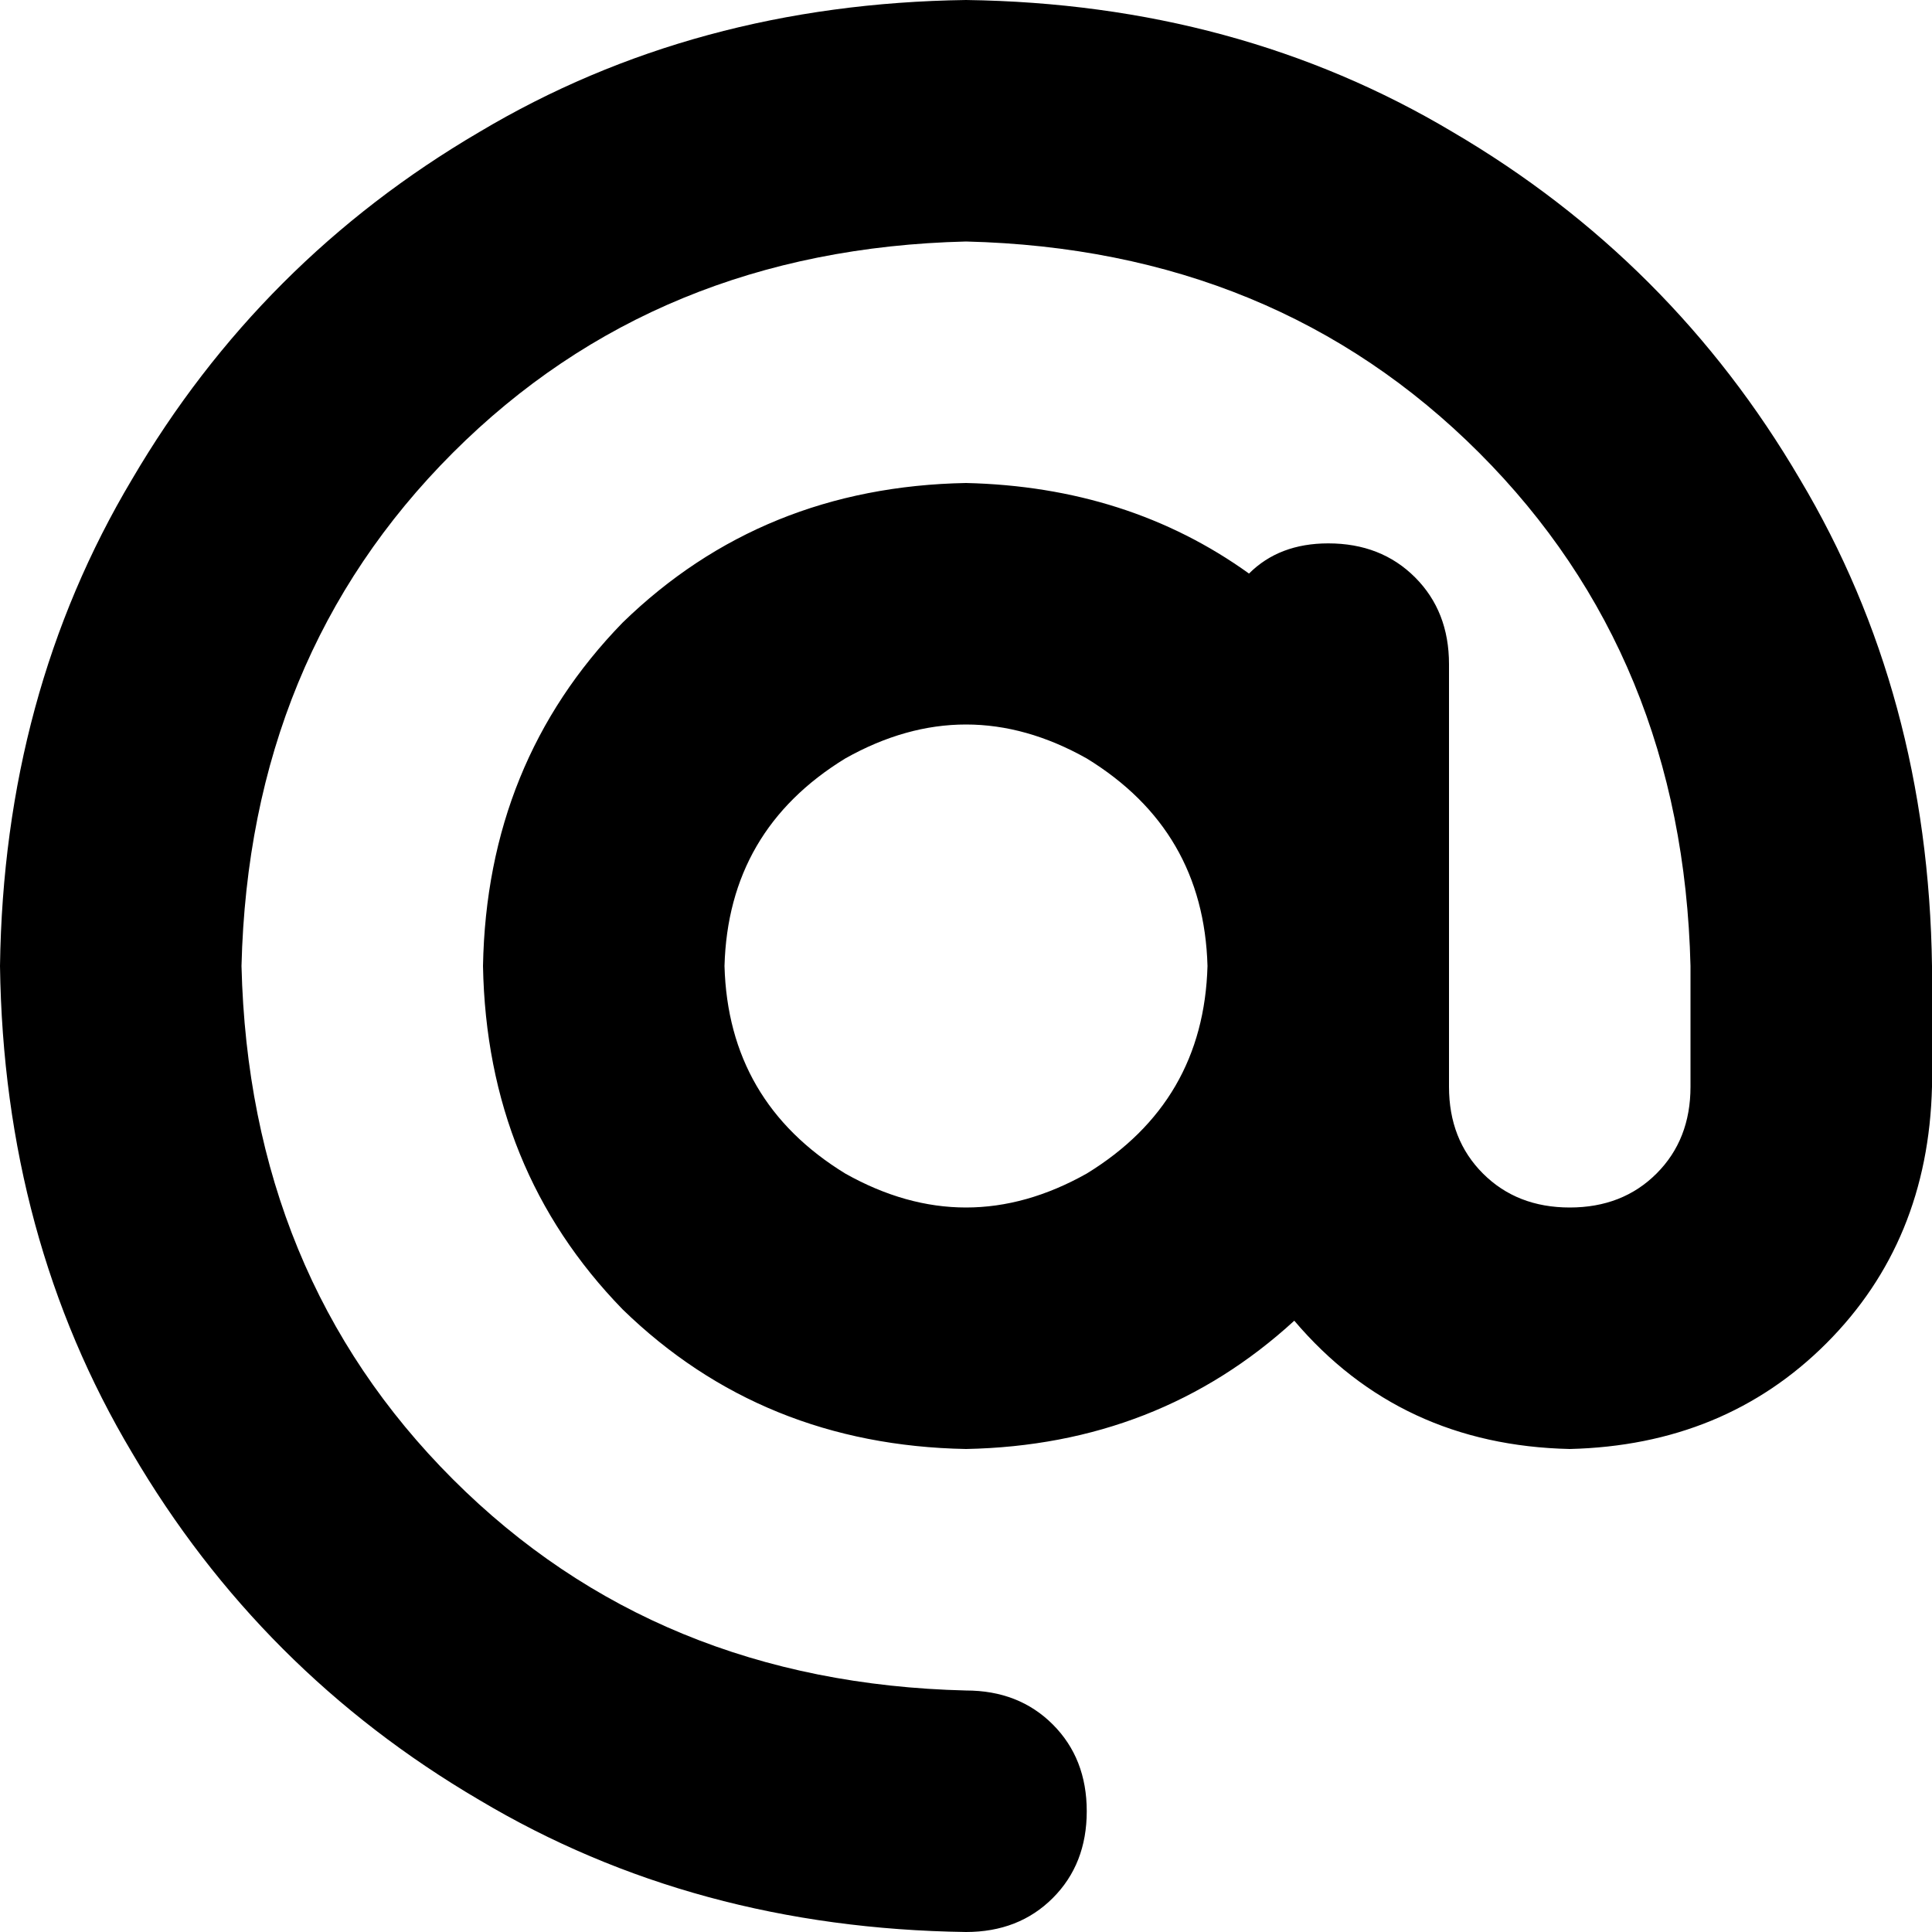
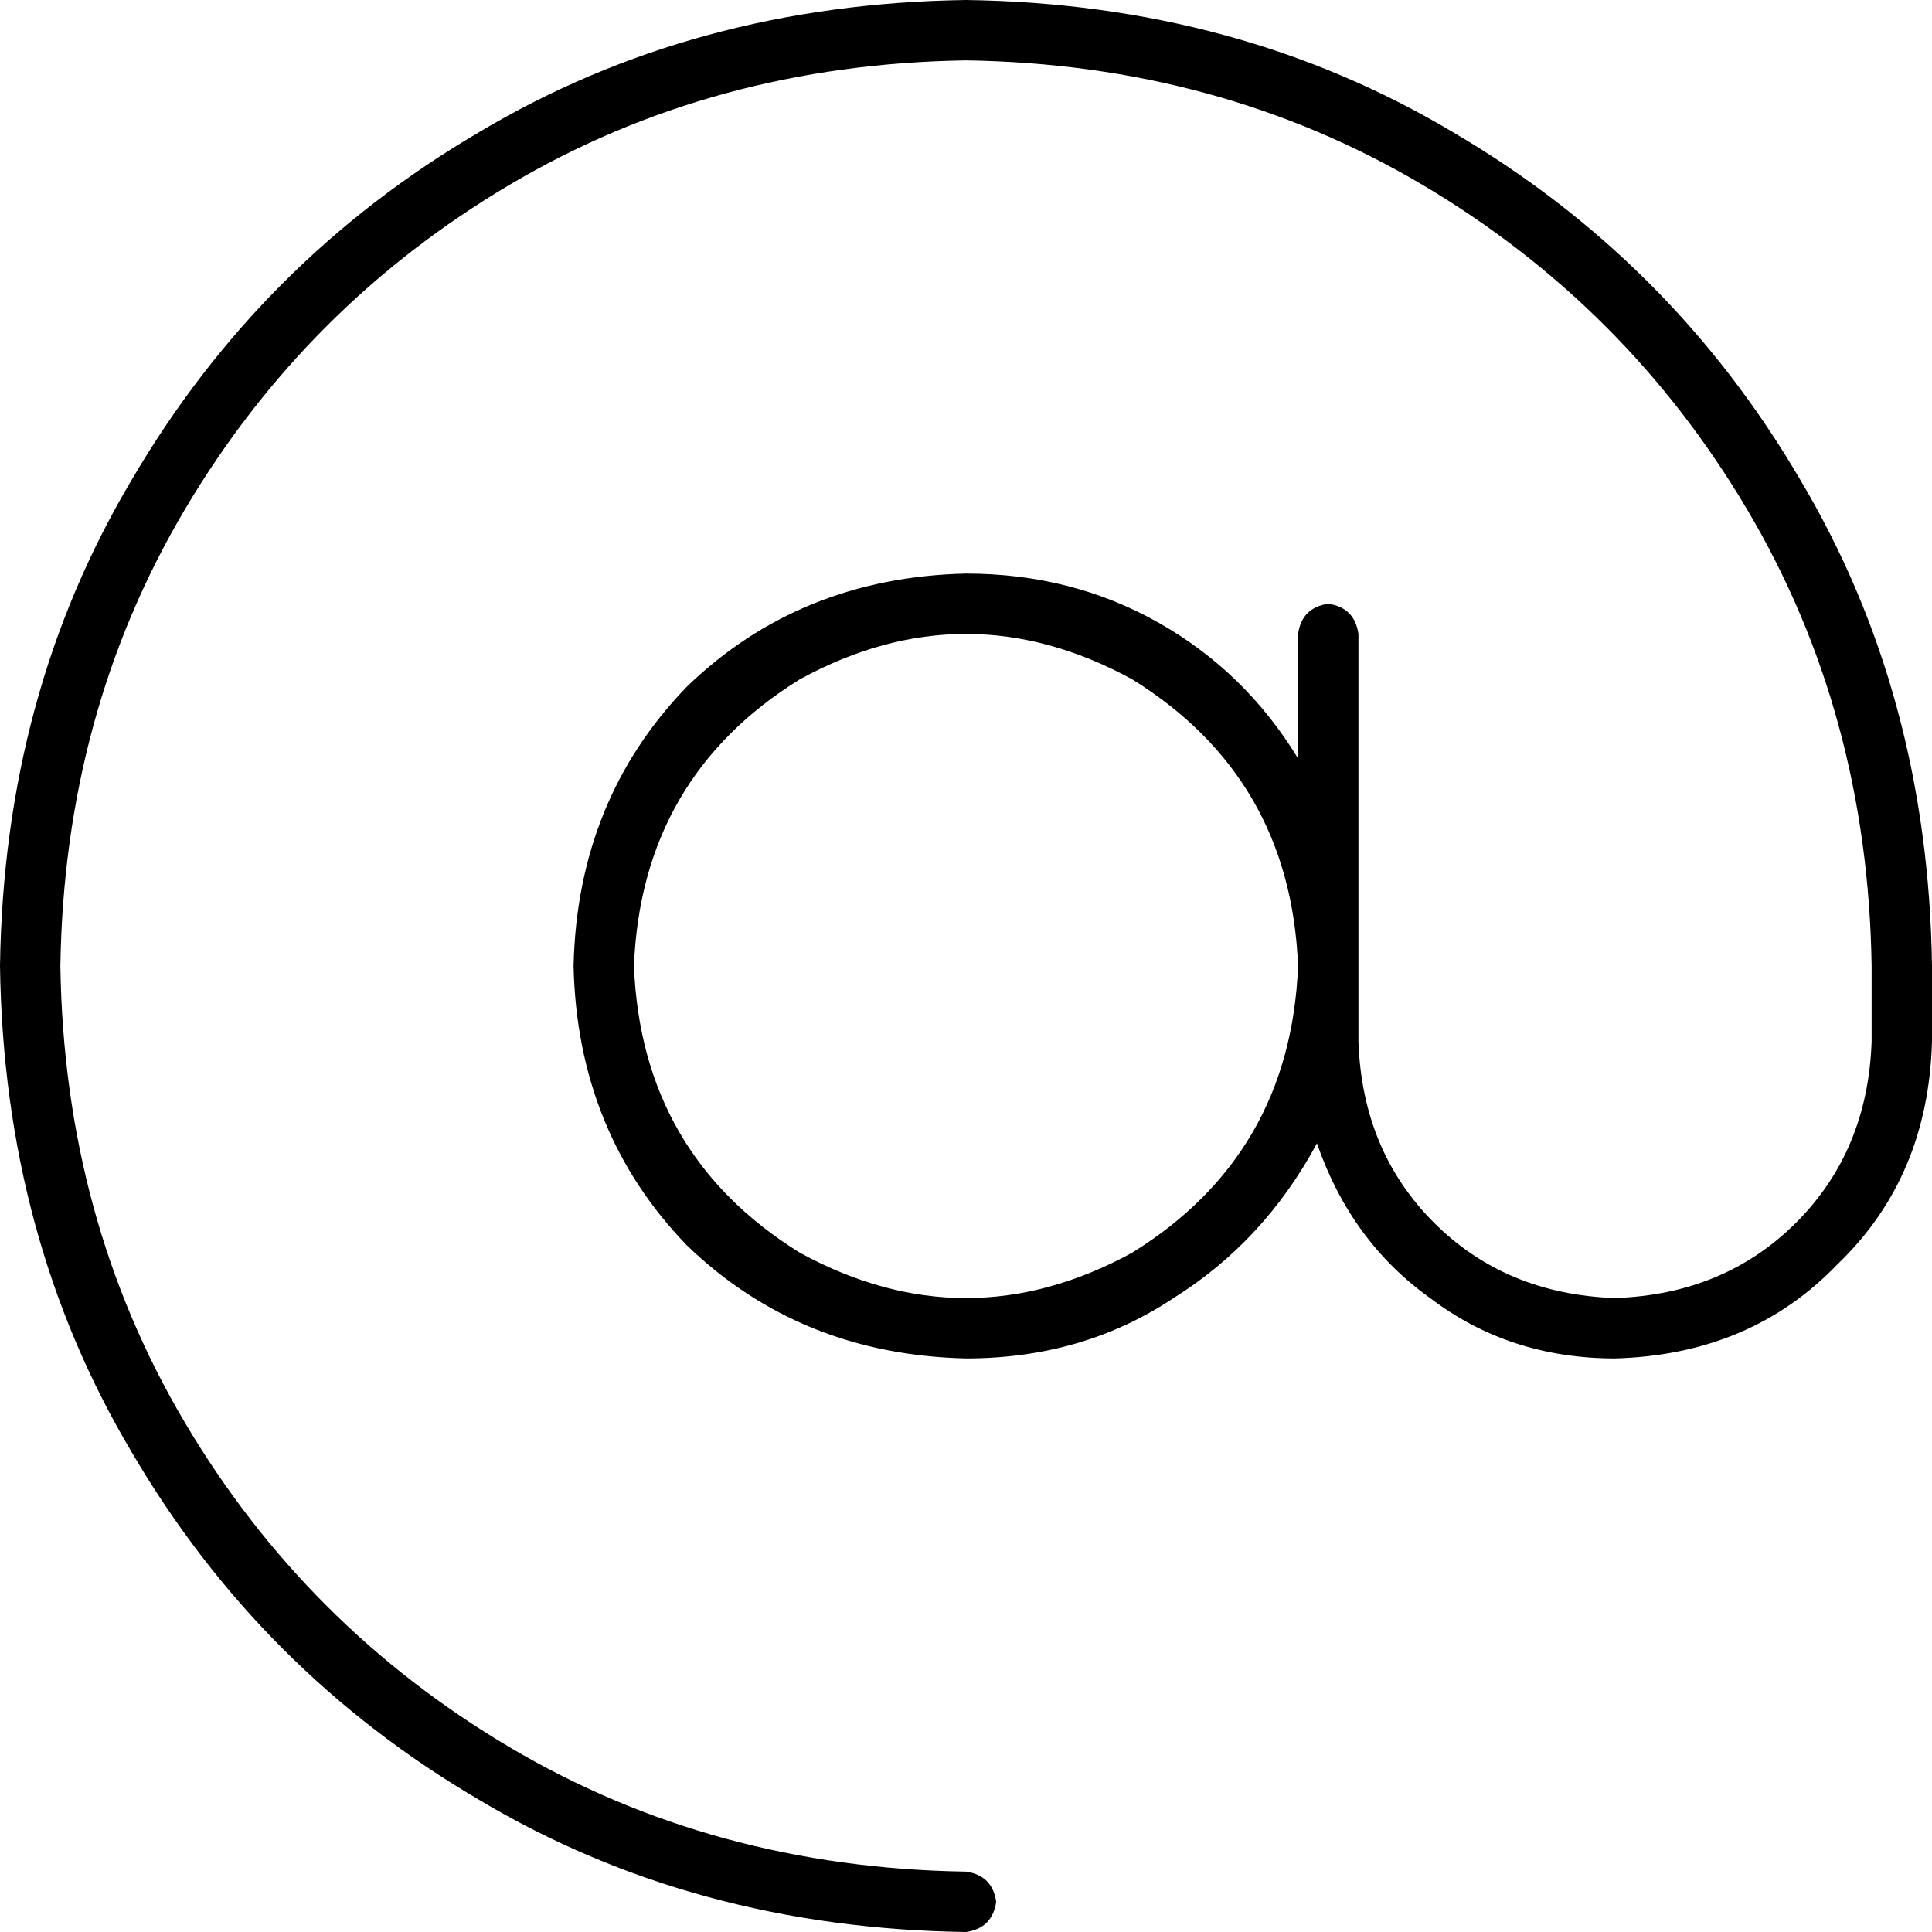
<svg xmlns="http://www.w3.org/2000/svg" height="1em" fill="currentColor" viewBox="0 0 512 512">
-   <path d="M 256 64 Q 174 66 120 120 L 120 120 L 120 120 Q 66 174 64 256 Q 66 338 120 392 Q 174 446 256 448 Q 270 448 279 457 Q 288 466 288 480 Q 288 494 279 503 Q 270 512 256 512 Q 184 511 127 477 Q 69 443 35 385 Q 1 328 0 256 Q 1 184 35 127 Q 69 69 127 35 Q 184 1 256 0 Q 328 1 385 35 Q 443 69 477 127 Q 511 184 512 256 L 512 288 L 512 288 Q 511 329 484 356 Q 457 383 416 384 Q 371 383 343 350 Q 307 383 256 384 Q 202 383 165 347 Q 129 310 128 256 Q 129 202 165 165 Q 202 129 256 128 Q 299 129 331 152 Q 339 144 352 144 Q 366 144 375 153 Q 384 162 384 176 L 384 256 L 384 256 L 384 288 L 384 288 Q 384 302 393 311 Q 402 320 416 320 Q 430 320 439 311 Q 448 302 448 288 L 448 256 L 448 256 Q 446 174 392 120 Q 338 66 256 64 L 256 64 Z M 320 256 Q 319 220 288 201 Q 256 183 224 201 Q 193 220 192 256 Q 193 292 224 311 Q 256 329 288 311 Q 319 292 320 256 L 320 256 Z" />
+   <path d="M 256 16 Q 189 17 135 49 L 135 49 L 135 49 Q 81 81 49 135 L 49 135 L 49 135 Q 17 189 16 256 Q 17 323 49 377 Q 81 431 135 463 Q 189 495 256 496 Q 263 497 264 504 Q 263 511 256 512 Q 184 511 127 477 Q 69 443 35 385 Q 1 328 0 256 Q 1 184 35 127 Q 69 69 127 35 Q 184 1 256 0 Q 328 1 385 35 Q 443 69 477 127 Q 511 184 512 256 L 512 276 L 512 276 Q 511 312 487 335 Q 464 359 428 360 Q 400 360 379 344 Q 358 329 349 303 Q 335 329 311 344 Q 287 360 256 360 Q 212 359 182 330 Q 153 300 152 256 Q 153 212 182 182 Q 212 153 256 152 Q 284 152 307 165 Q 330 178 344 201 L 344 168 L 344 168 Q 345 161 352 160 Q 359 161 360 168 L 360 256 L 360 256 L 360 276 L 360 276 Q 361 305 380 324 Q 399 343 428 344 Q 457 343 476 324 Q 495 305 496 276 L 496 256 L 496 256 Q 495 189 463 135 Q 431 81 377 49 Q 323 17 256 16 L 256 16 Z M 344 256 Q 342 206 300 180 Q 256 156 212 180 Q 170 206 168 256 Q 170 306 212 332 Q 256 356 300 332 Q 342 306 344 256 L 344 256 Z" />
</svg>
